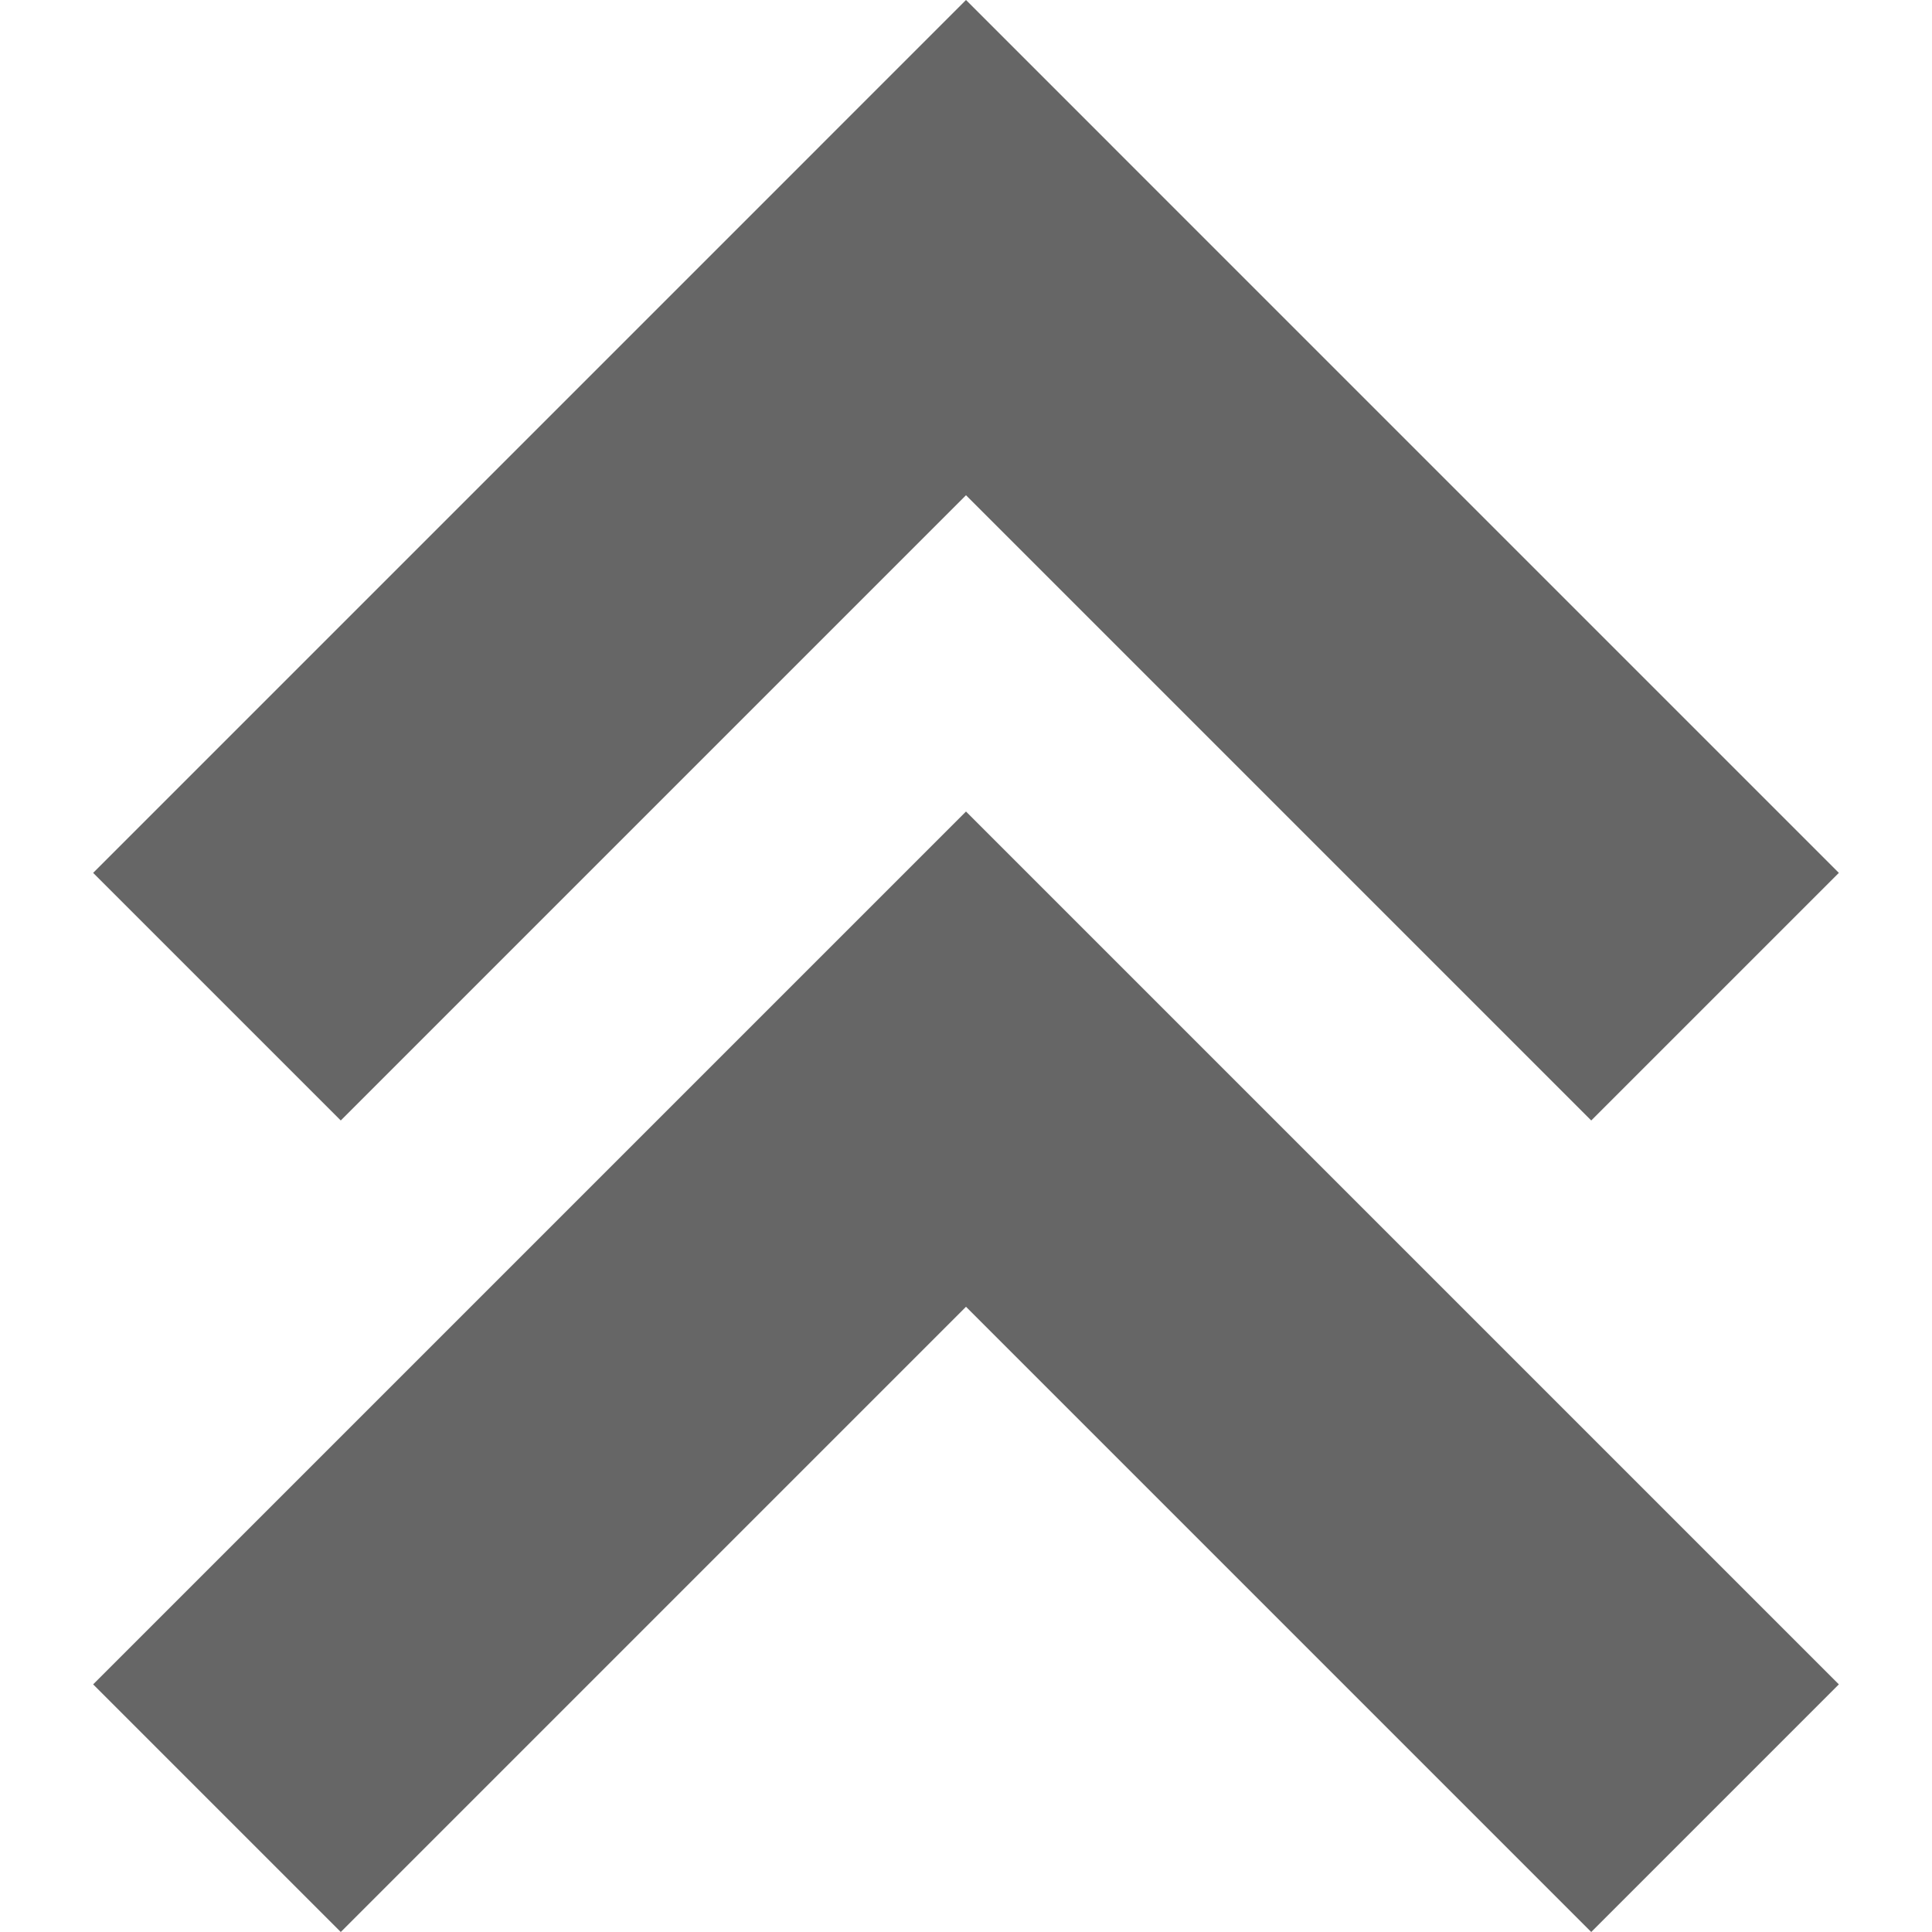
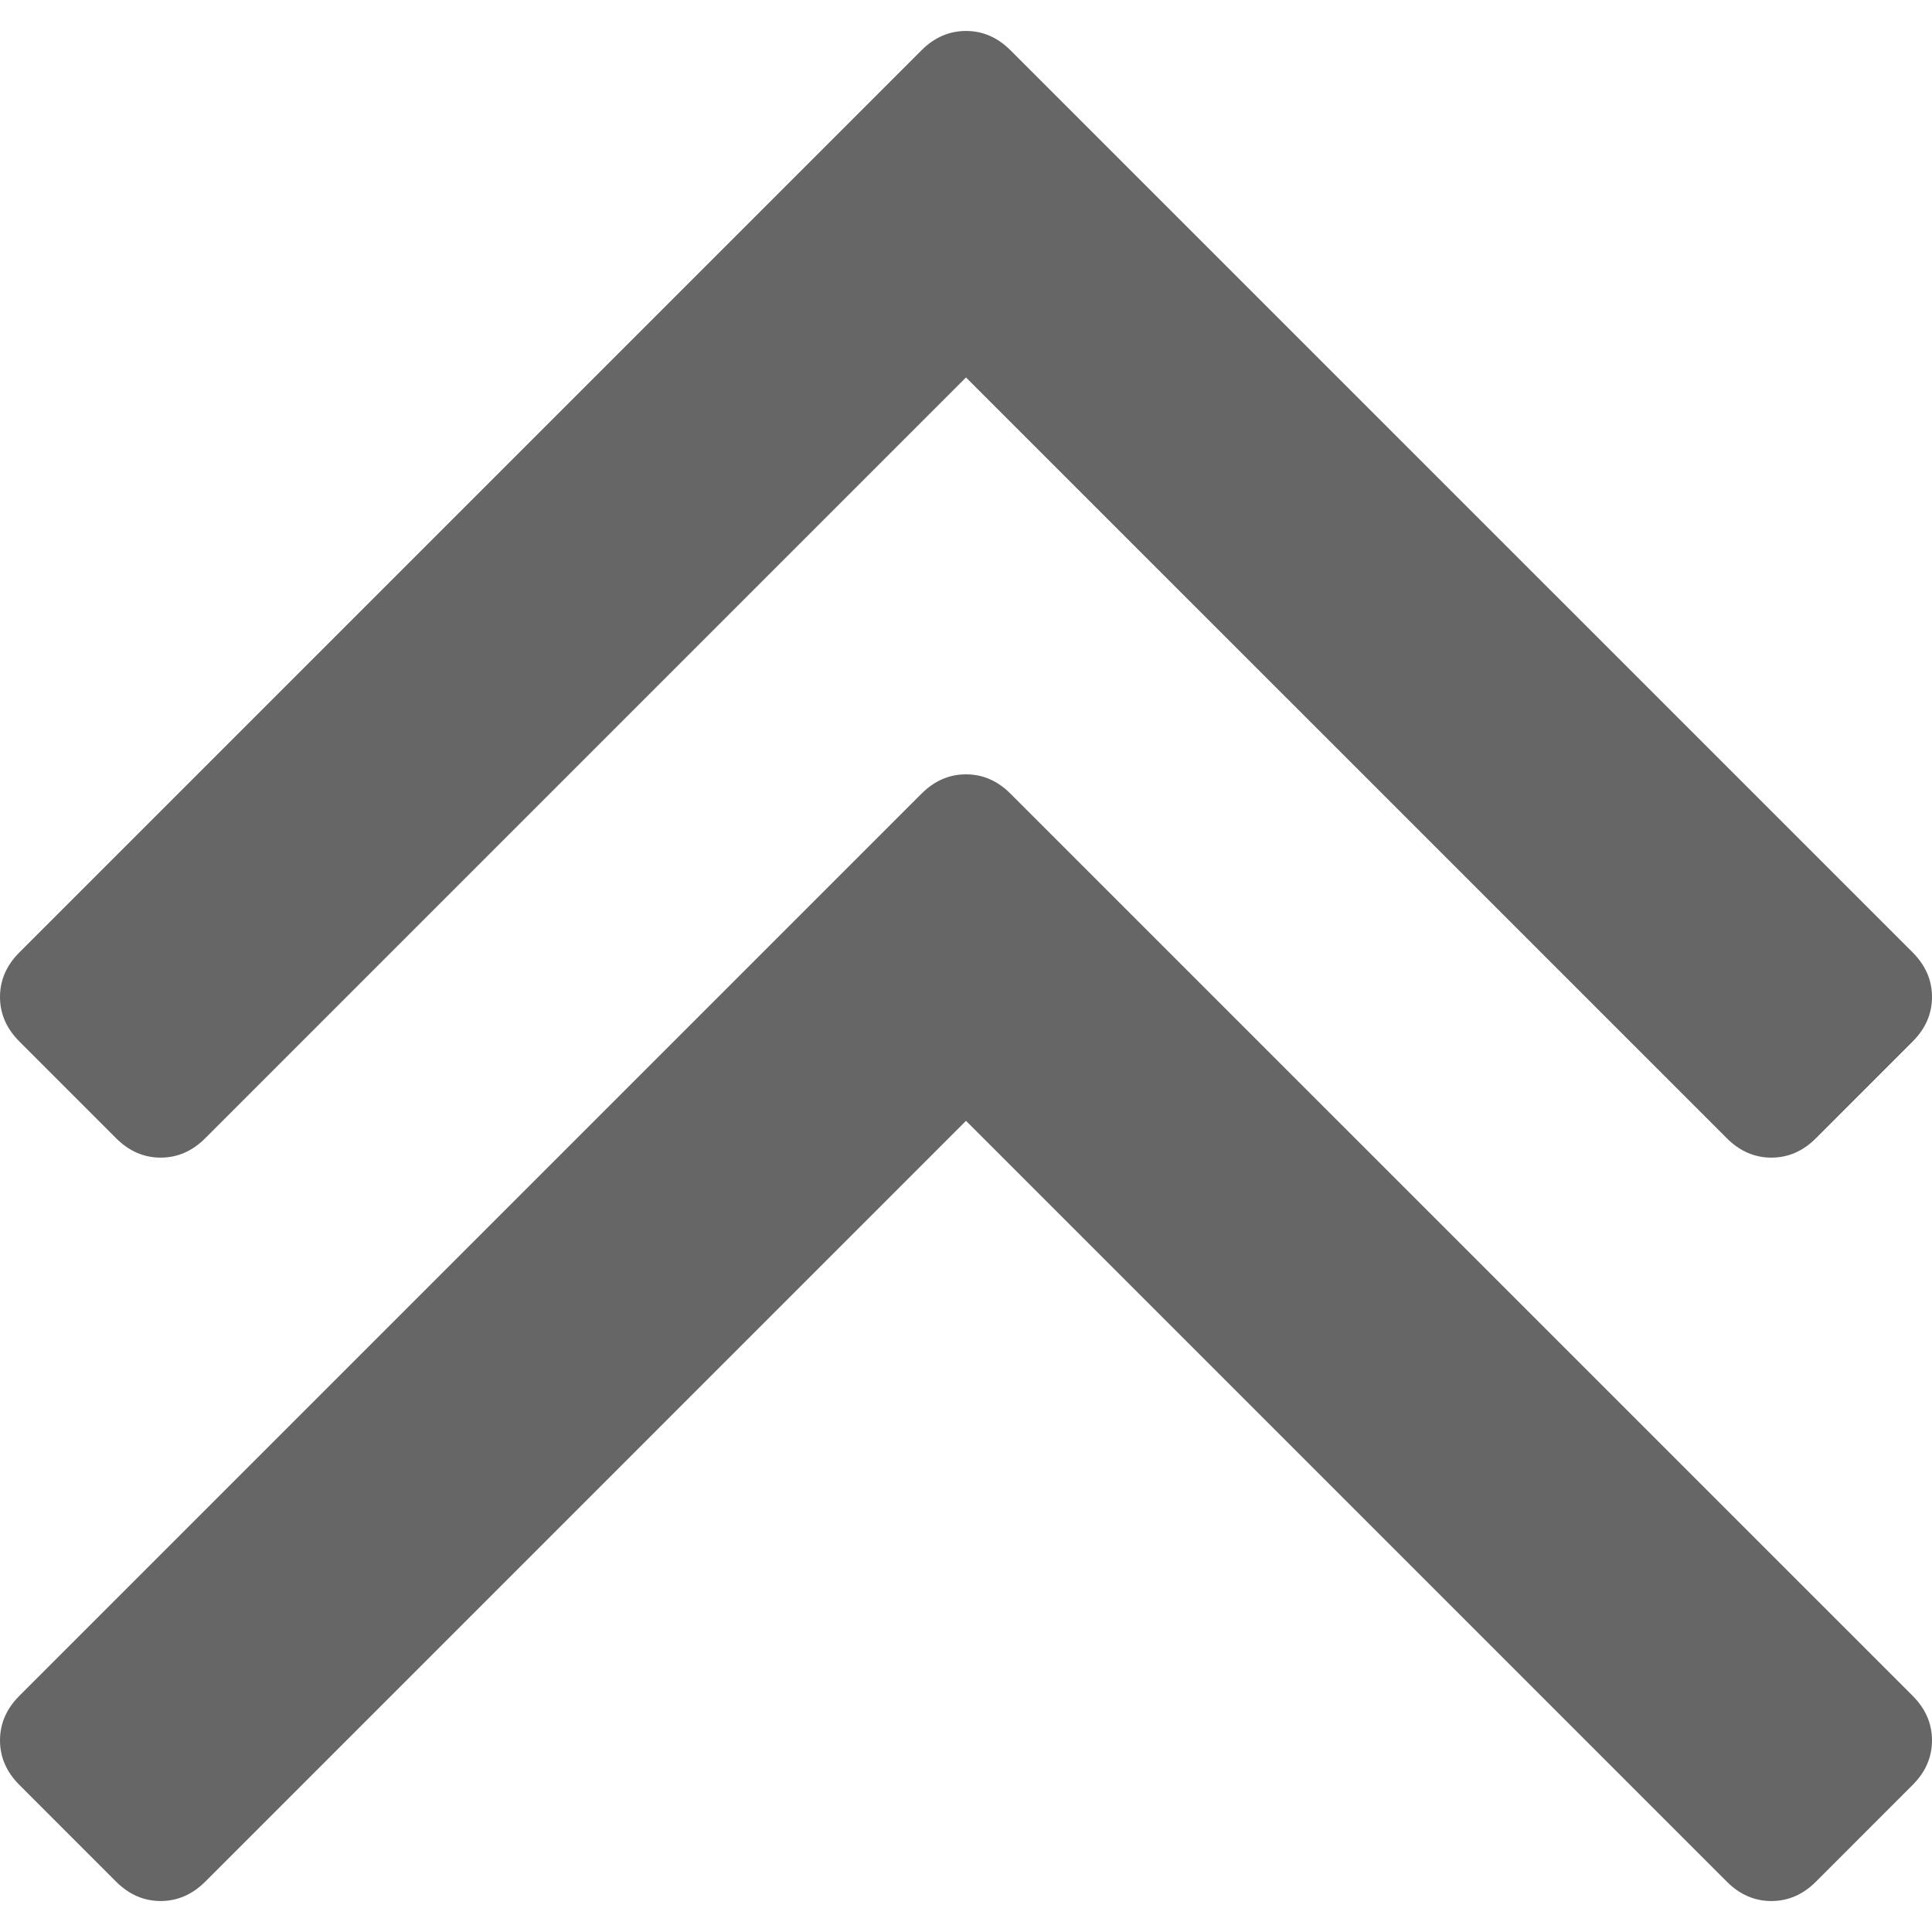
- <svg xmlns="http://www.w3.org/2000/svg" version="1.1" id="Capa_1" x="0px" y="0px" width="220.682px" height="220.682px" viewBox="0 0 220.682 220.682" style="enable-background:new 0 0 220.682 220.682;" xml:space="preserve">
+ <svg xmlns="http://www.w3.org/2000/svg" version="1.1" id="Capa_1" x="0px" y="0px" width="284.929px" height="284.929px" viewBox="0 0 284.929 284.929" style="enable-background:new 0 0 284.929 284.929;" xml:space="preserve">
  <g>
-     <polygon points="110.341,0 10.639,99.703 38.924,127.986 110.341,56.568 181.758,127.986 210.043,99.703  " style="fill:#666666" />
-     <polygon points="110.341,92.695 10.639,192.396 38.924,220.682 110.341,149.264 181.758,220.682 210.043,192.396  " style="fill:#666666" />
+     <g>
+       <path d="M17.128,167.872c1.903,1.902,4.093,2.854,6.567,2.854c2.474,0,4.664-0.952,6.567-2.854L142.466,55.666l112.208,112.206    c1.902,1.902,4.093,2.854,6.563,2.854c2.478,0,4.668-0.952,6.57-2.854l14.274-14.277c1.902-1.902,2.847-4.093,2.847-6.563    c0-2.475-0.951-4.665-2.847-6.567L149.028,7.419c-1.901-1.906-4.088-2.853-6.562-2.853s-4.665,0.95-6.567,2.853L2.856,140.464    C0.95,142.367,0,144.554,0,147.034c0,2.468,0.953,4.658,2.856,6.561L17.128,167.872z" fill="#666666" />
+       <path d="M149.028,117.055c-1.901-1.906-4.088-2.856-6.562-2.856s-4.665,0.953-6.567,2.856L2.856,250.1    C0.95,252.003,0,254.192,0,256.67c0,2.472,0.953,4.661,2.856,6.564l14.272,14.276c1.903,1.903,4.093,2.848,6.567,2.848    c2.474,0,4.664-0.951,6.567-2.848l112.204-112.209l112.208,112.209c1.902,1.903,4.093,2.852,6.563,2.852    c2.478,0,4.668-0.948,6.57-2.852l14.274-14.276c1.902-1.903,2.847-4.093,2.847-6.564c0-2.478-0.951-4.667-2.847-6.57    L149.028,117.055z" fill="#666666" />
+     </g>
  </g>
  <g>
</g>
  <g>
</g>
  <g>
</g>
  <g>
</g>
  <g>
</g>
  <g>
</g>
  <g>
</g>
  <g>
</g>
  <g>
</g>
  <g>
</g>
  <g>
</g>
  <g>
</g>
  <g>
</g>
  <g>
</g>
  <g>
</g>
</svg>
